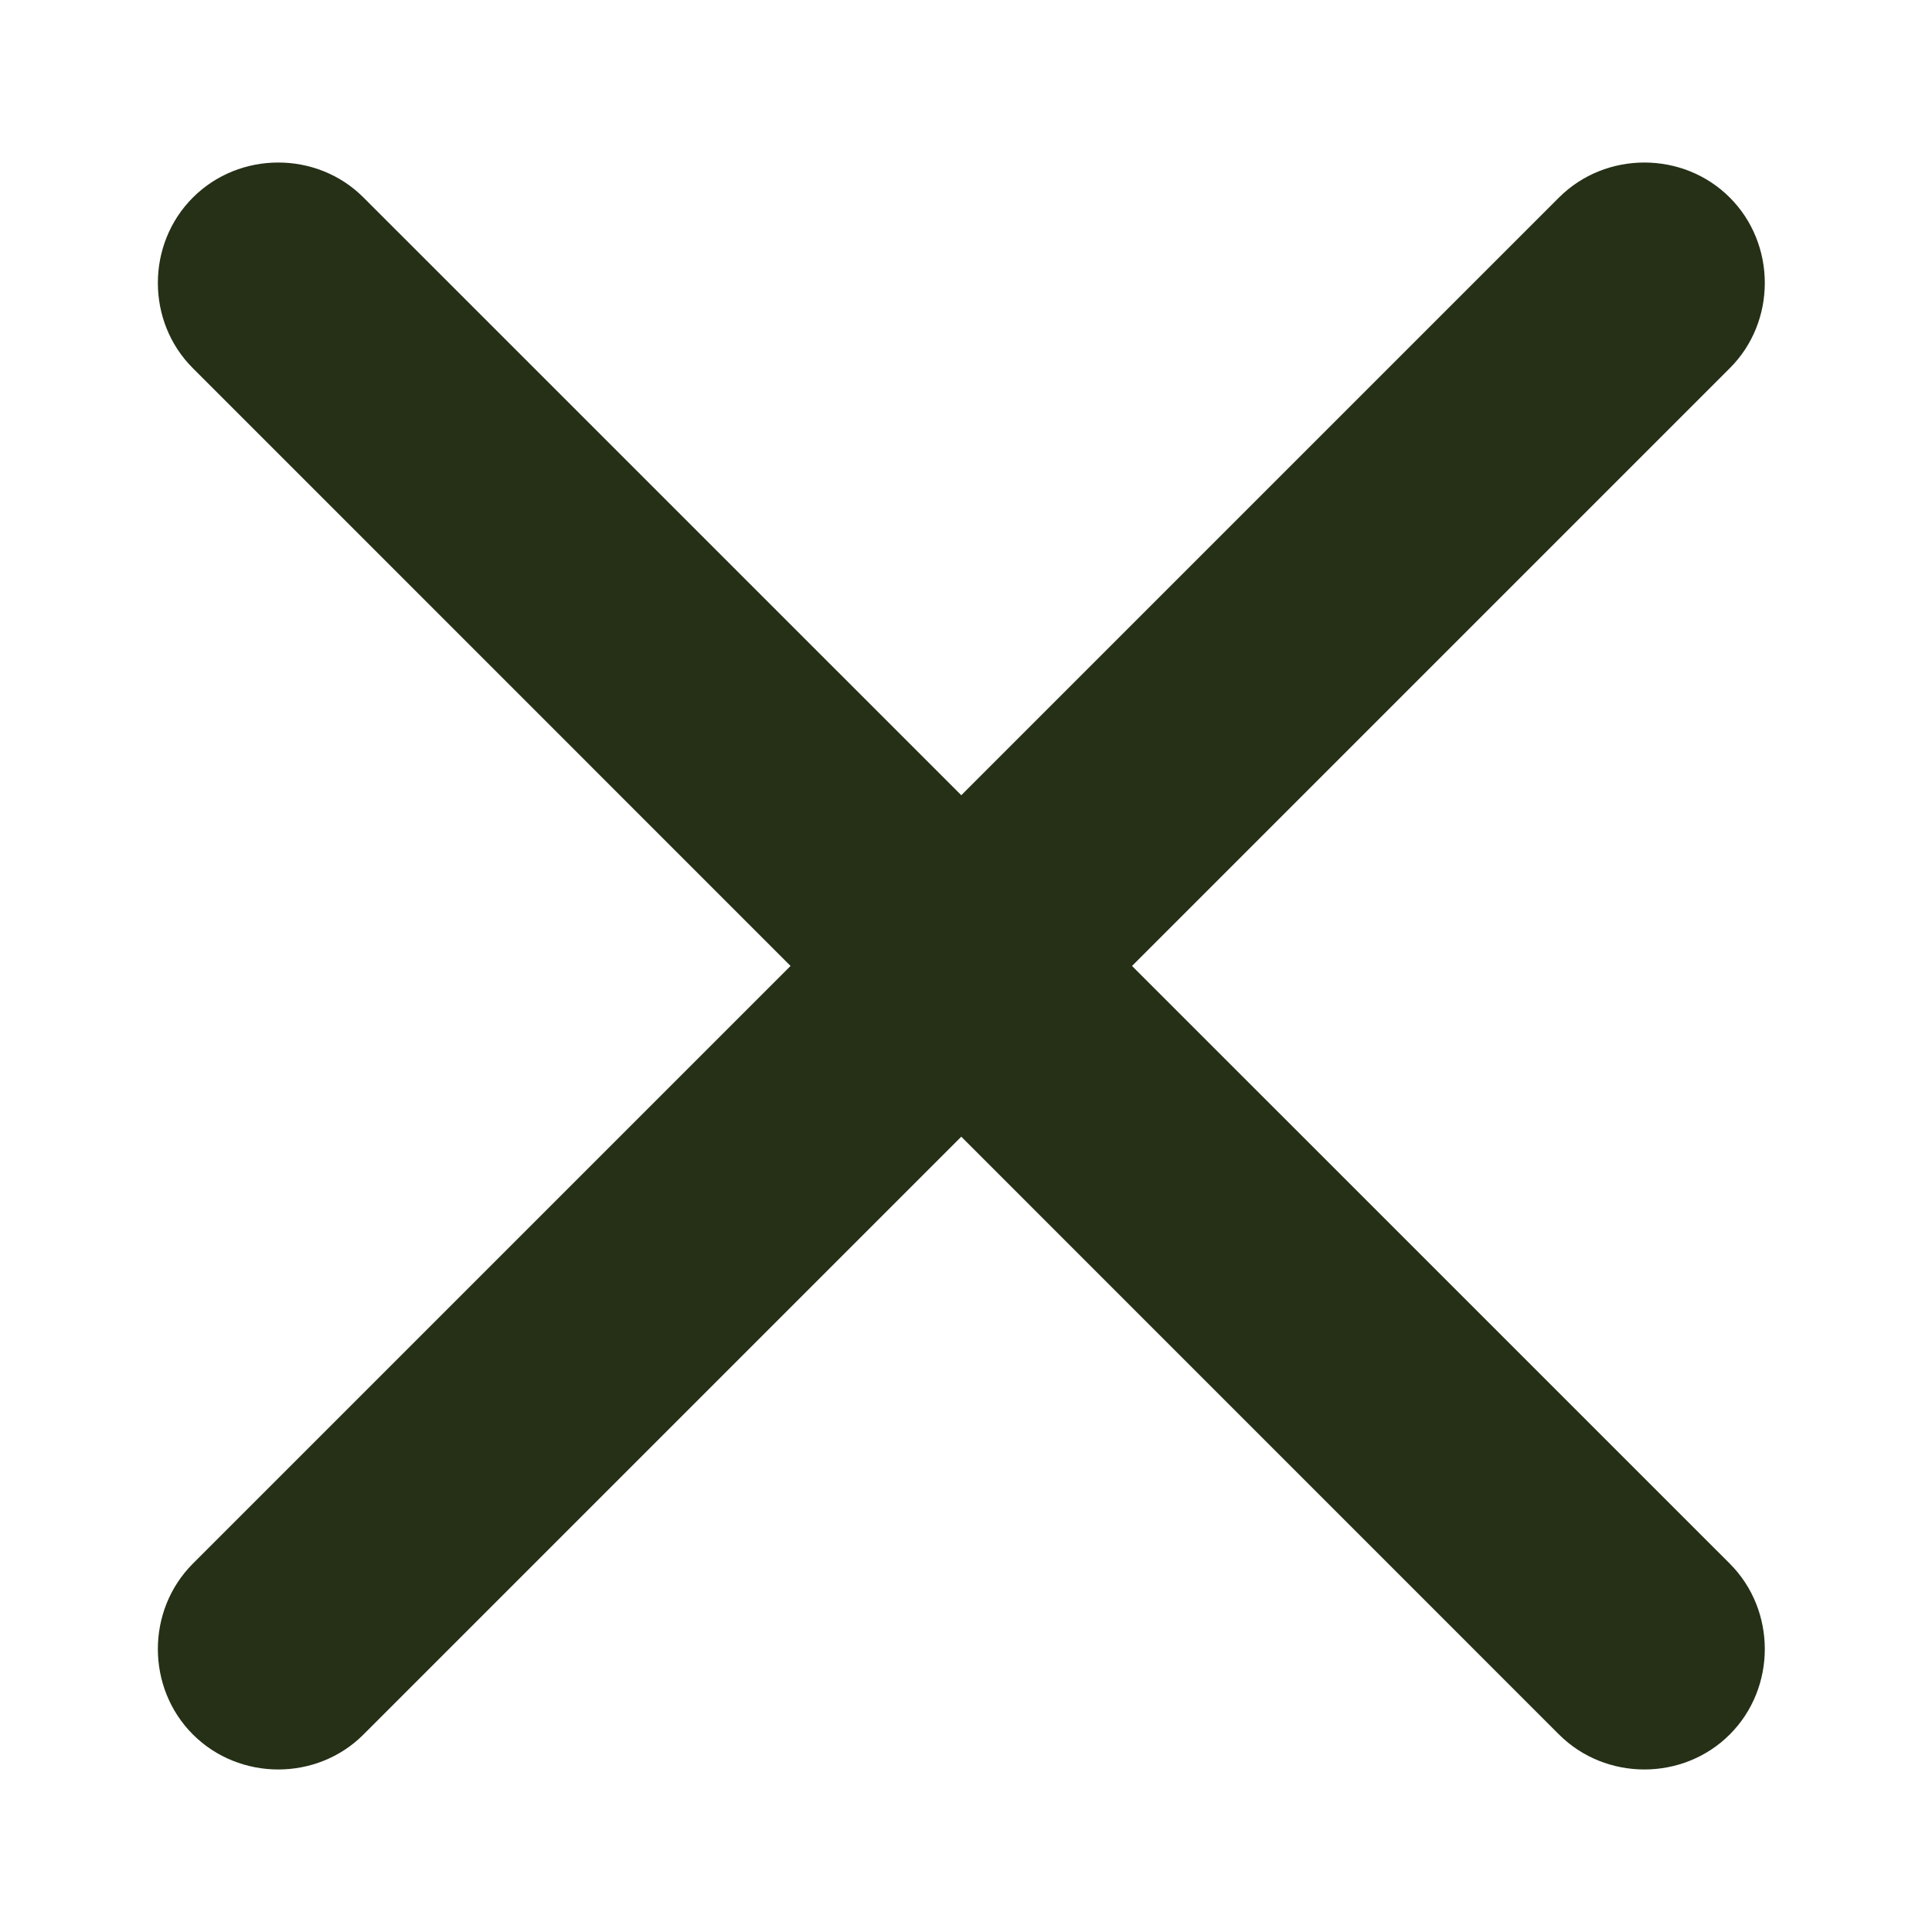
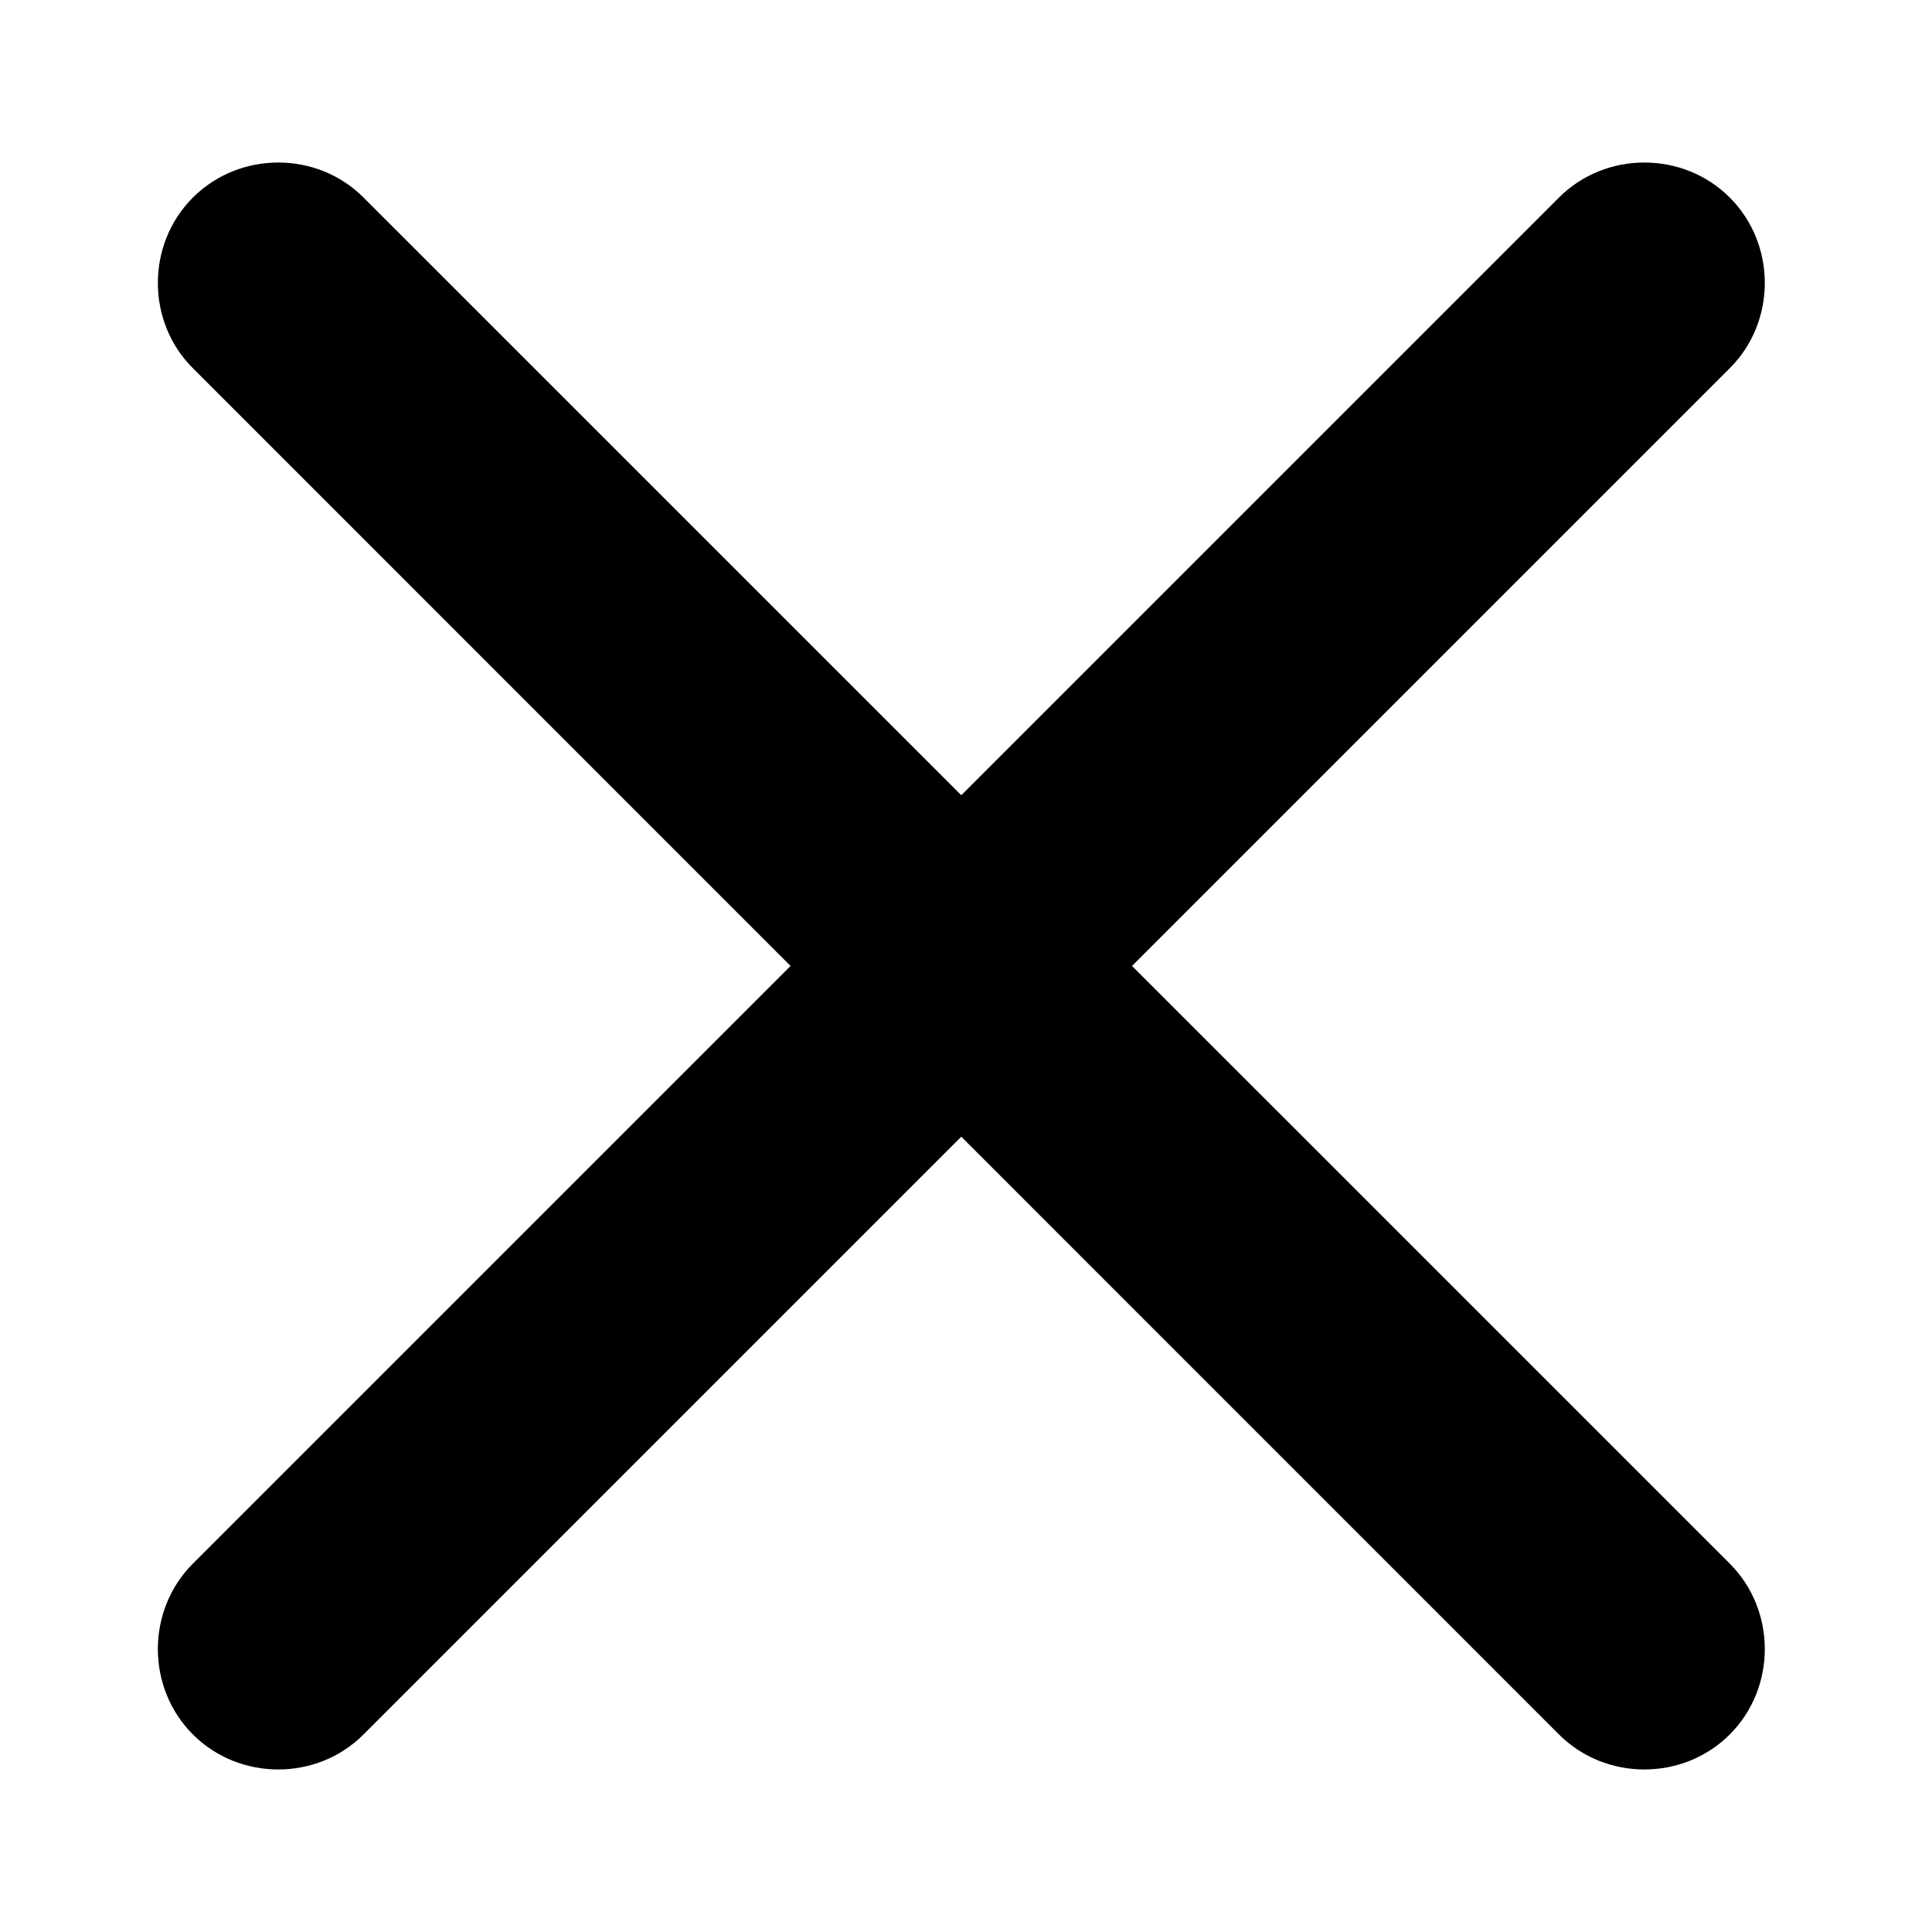
- <svg xmlns="http://www.w3.org/2000/svg" width="12" height="12" viewBox="0 0 12 12" fill="none">
-   <path d="M10.744 2.287L2.258 10.773C1.969 11.063 1.488 11.063 1.198 10.773C0.908 10.483 0.908 10.002 1.198 9.712L9.683 1.227C9.973 0.937 10.454 0.937 10.744 1.227C11.034 1.517 11.034 1.998 10.744 2.287Z" fill="#253017" />
-   <path d="M10.744 10.773C10.454 11.063 9.973 11.063 9.683 10.773L1.198 2.287C0.908 1.998 0.908 1.517 1.198 1.227C1.488 0.937 1.969 0.937 2.258 1.227L10.744 9.712C11.034 10.002 11.034 10.483 10.744 10.773Z" fill="#253017" />
+ <svg xmlns="http://www.w3.org/2000/svg" width="12" height="12" viewBox="0 0 12 12">
+   <path d="M10.744 2.287L2.258 10.773C1.969 11.063 1.488 11.063 1.198 10.773C0.908 10.483 0.908 10.002 1.198 9.712L9.683 1.227C9.973 0.937 10.454 0.937 10.744 1.227C11.034 1.517 11.034 1.998 10.744 2.287Z" fill="currentColor" />
+   <path d="M10.744 10.773C10.454 11.063 9.973 11.063 9.683 10.773L1.198 2.287C0.908 1.998 0.908 1.517 1.198 1.227C1.488 0.937 1.969 0.937 2.258 1.227L10.744 9.712C11.034 10.002 11.034 10.483 10.744 10.773Z" fill="currentColor" />
</svg>
